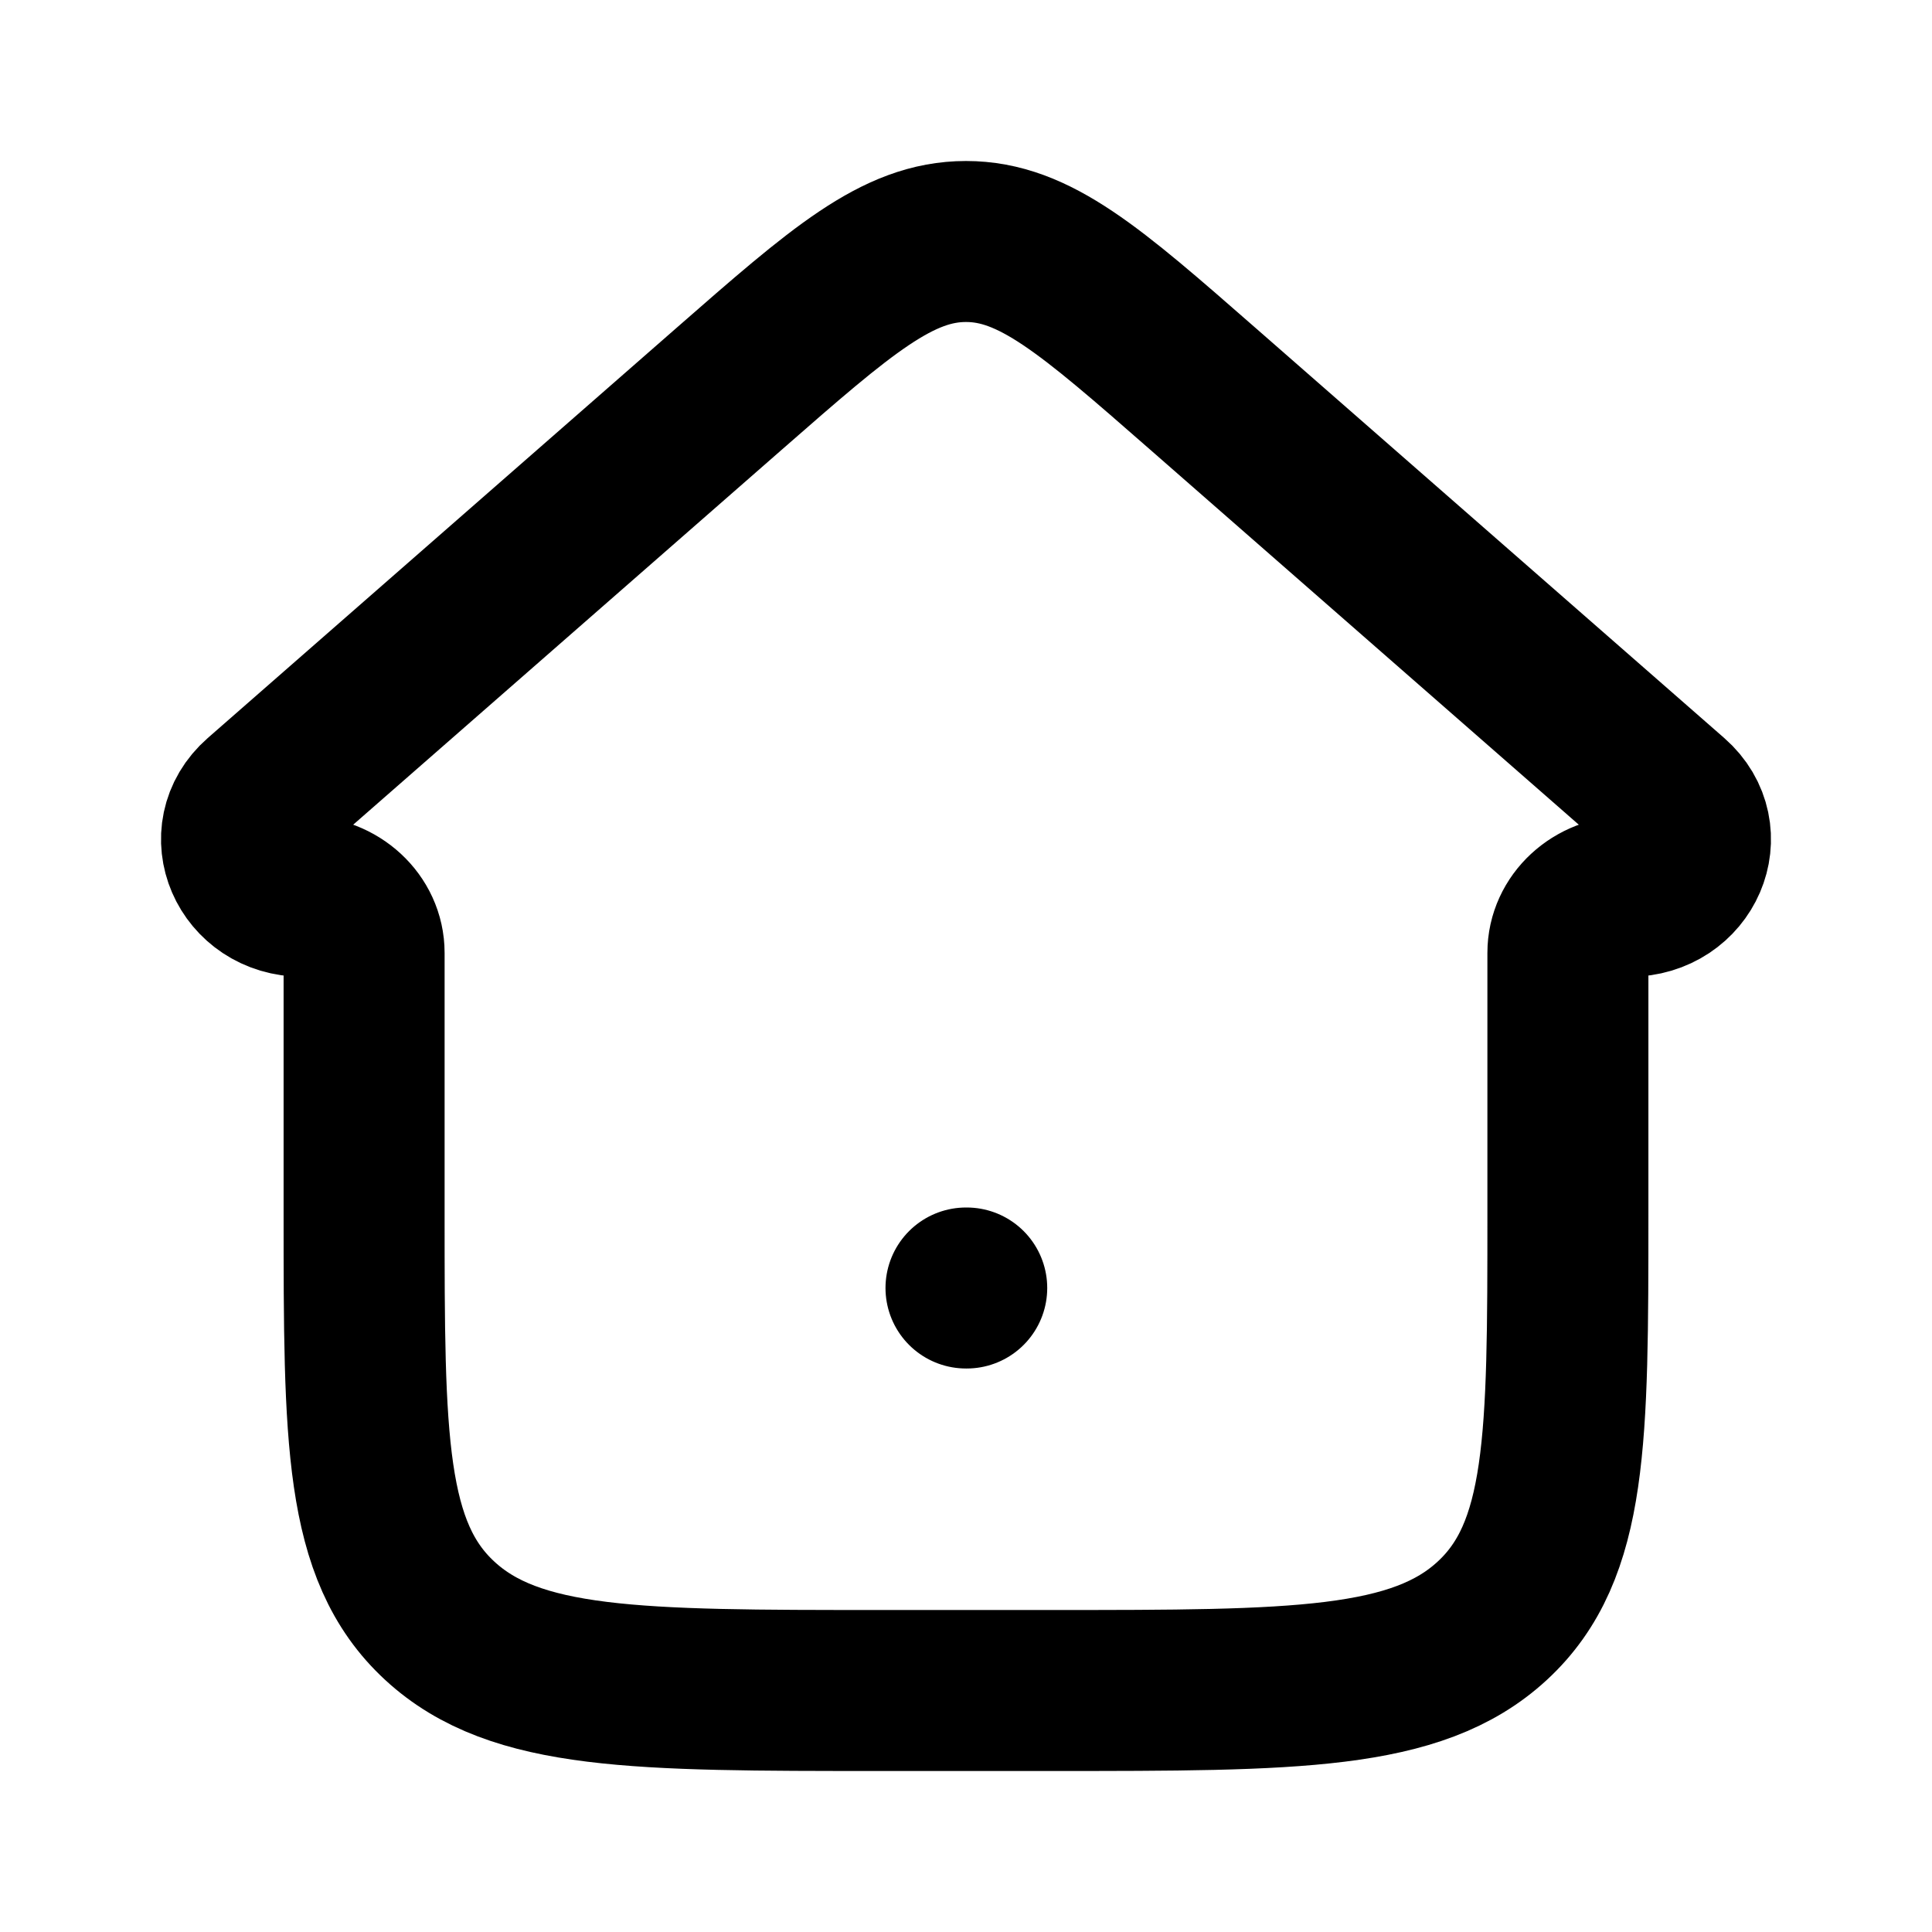
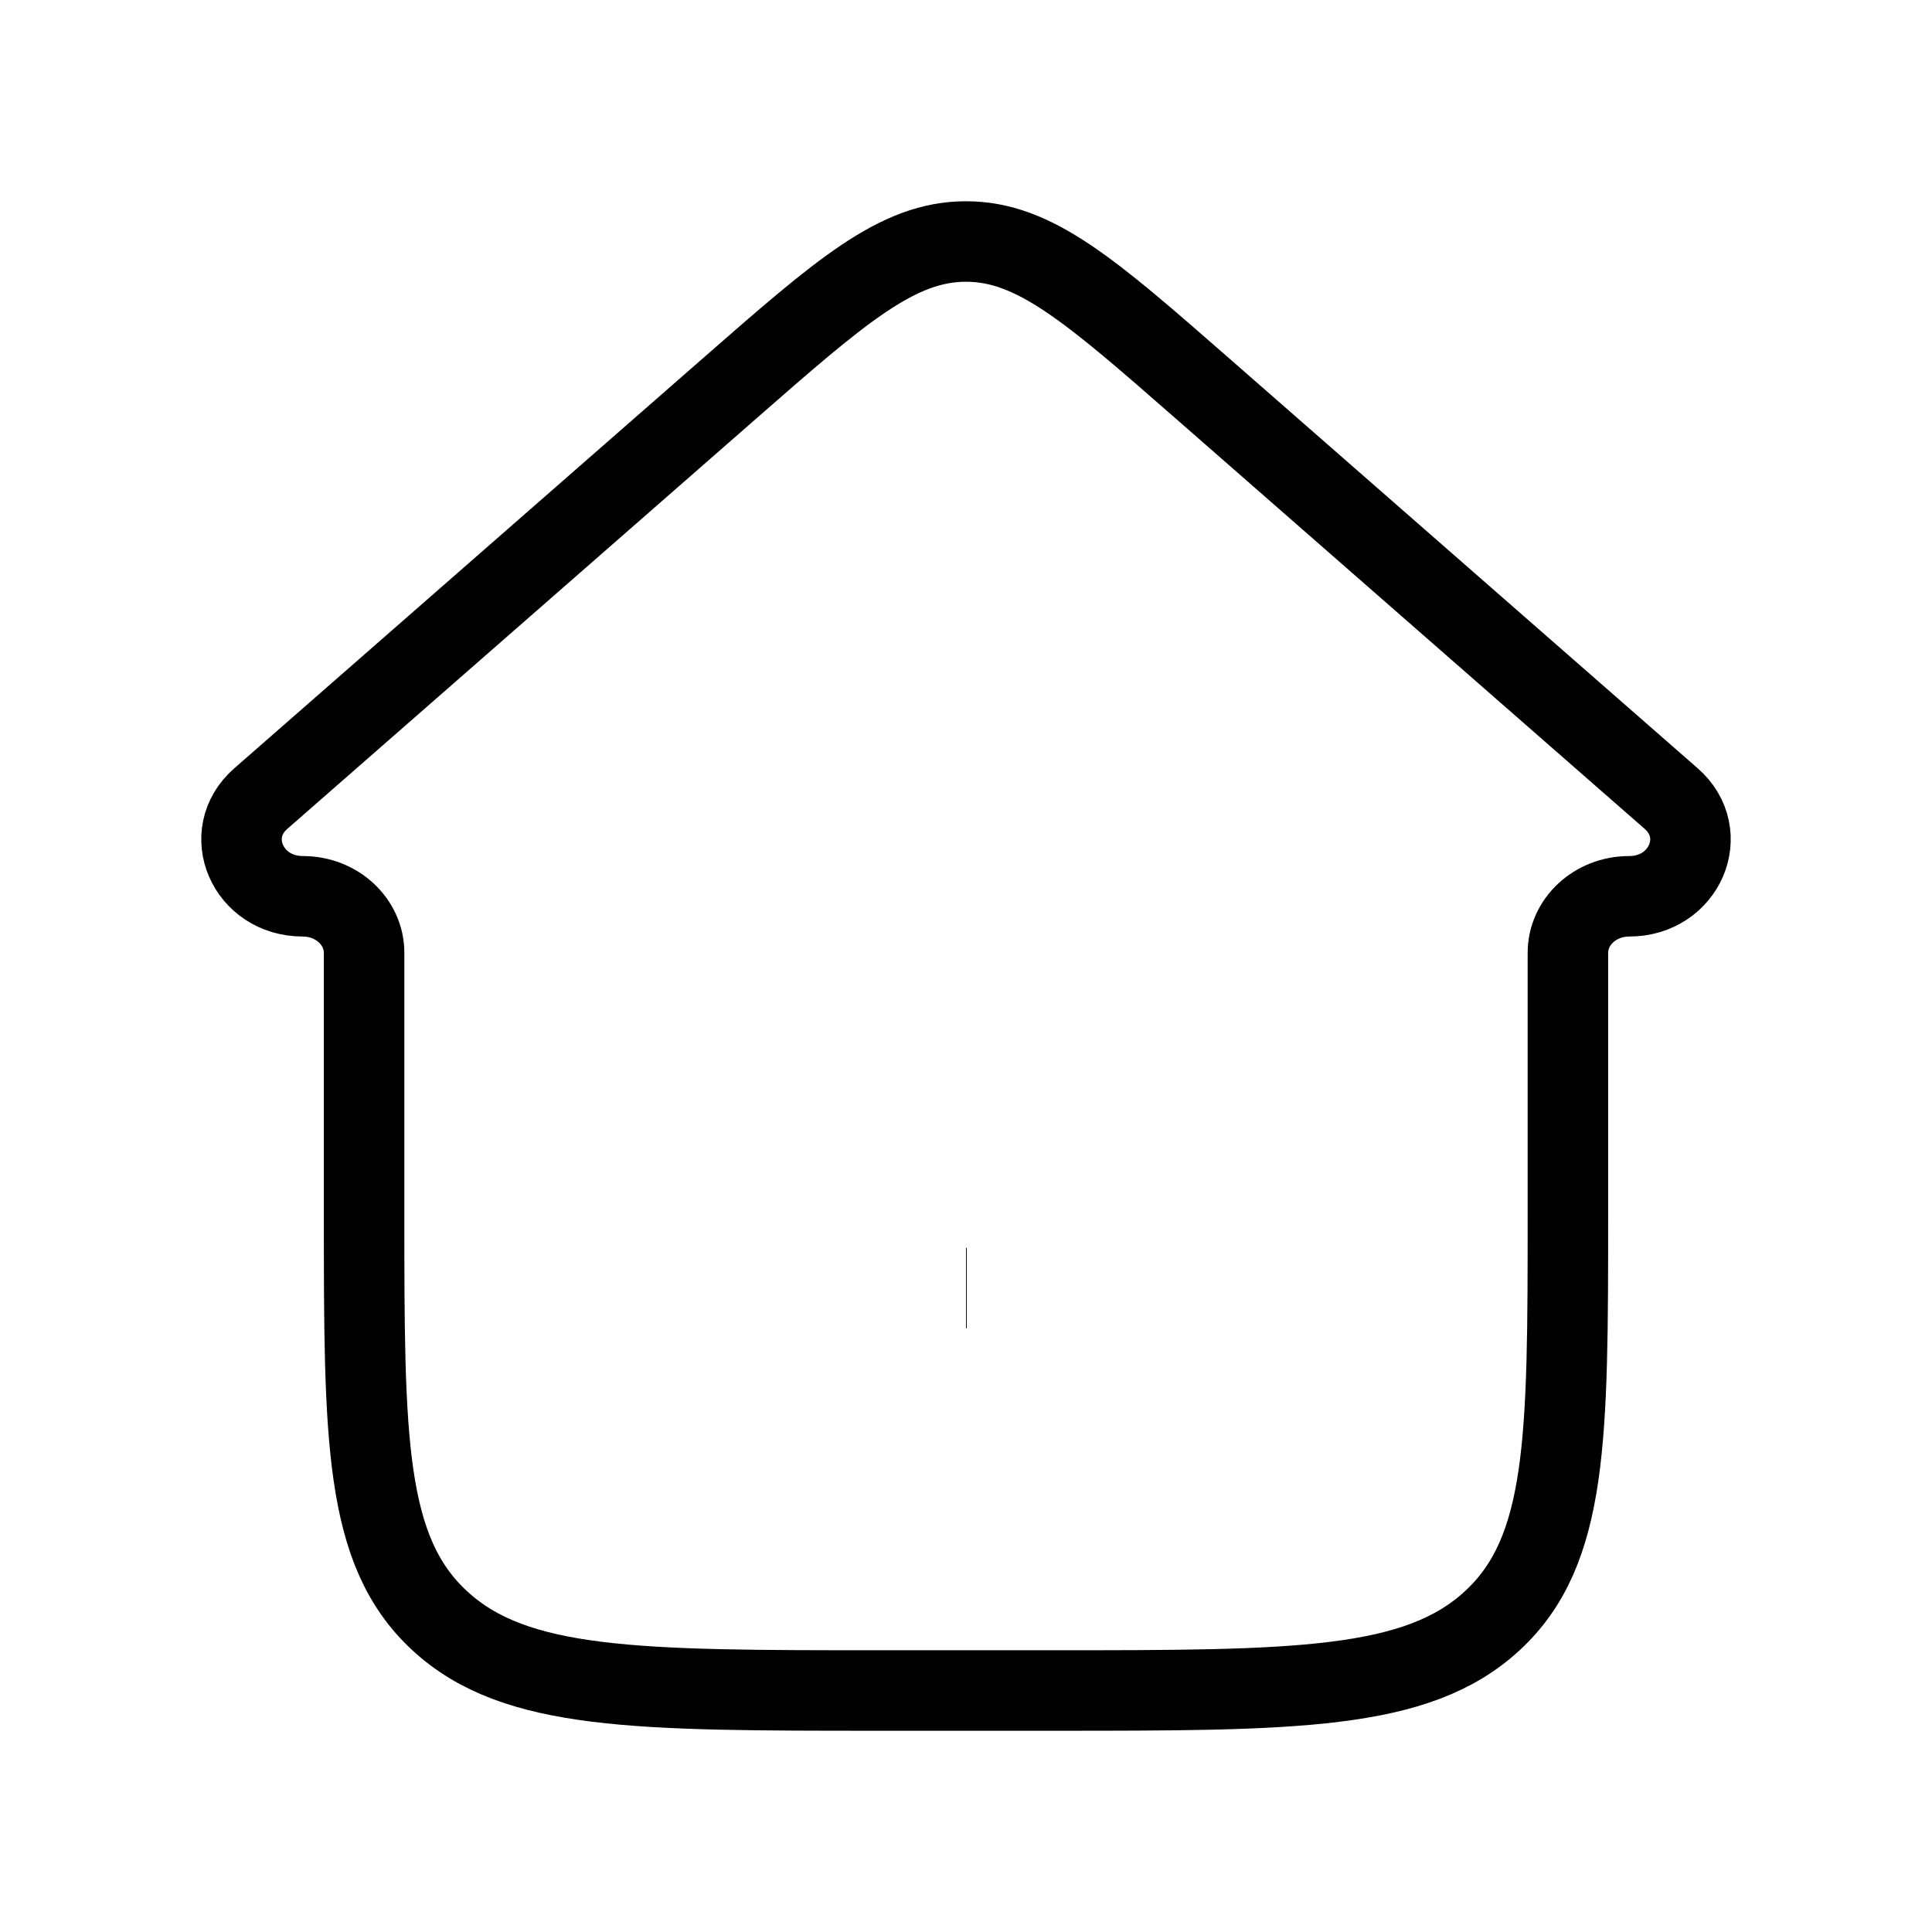
<svg xmlns="http://www.w3.org/2000/svg" viewBox="0 0 24 24" fill="none">
-   <g clip-path="url(#clip0_93_546)">
-     <path d="M12 16H12.009M9.062 4.826L3.239 9.921C2.74 10.358 3.075 11.134 3.762 11.134C4.183 11.134 4.523 11.449 4.523 11.837V15.081C4.523 17.871 4.523 19.266 5.462 20.133C6.4 21 7.911 21 10.932 21H13.068C16.089 21 17.6 21 18.538 20.133C19.477 19.266 19.477 17.871 19.477 15.081V11.837C19.477 11.449 19.817 11.134 20.238 11.134C20.925 11.134 21.26 10.358 20.761 9.921L14.938 4.826C13.547 3.609 12.851 3 12 3C11.149 3 10.453 3.609 9.062 4.826Z" stroke="currentColor" stroke-width="2" stroke-linecap="round" stroke-linejoin="round" />
+   <g clipPath="url(#clip0_93_546)">
+     <path d="M12 16H12.009M9.062 4.826L3.239 9.921C2.74 10.358 3.075 11.134 3.762 11.134C4.183 11.134 4.523 11.449 4.523 11.837V15.081C4.523 17.871 4.523 19.266 5.462 20.133C6.4 21 7.911 21 10.932 21H13.068C16.089 21 17.6 21 18.538 20.133C19.477 19.266 19.477 17.871 19.477 15.081V11.837C19.477 11.449 19.817 11.134 20.238 11.134C20.925 11.134 21.26 10.358 20.761 9.921L14.938 4.826C13.547 3.609 12.851 3 12 3C11.149 3 10.453 3.609 9.062 4.826Z" stroke="currentColor" strokeWidth="2" strokeLinecap="round" strokeLinejoin="round" />
  </g>
  <defs>
    <clipPath id="clip0_93_546">
      <rect width="24" height="24" fill="currentColor" />
    </clipPath>
  </defs>
</svg>
